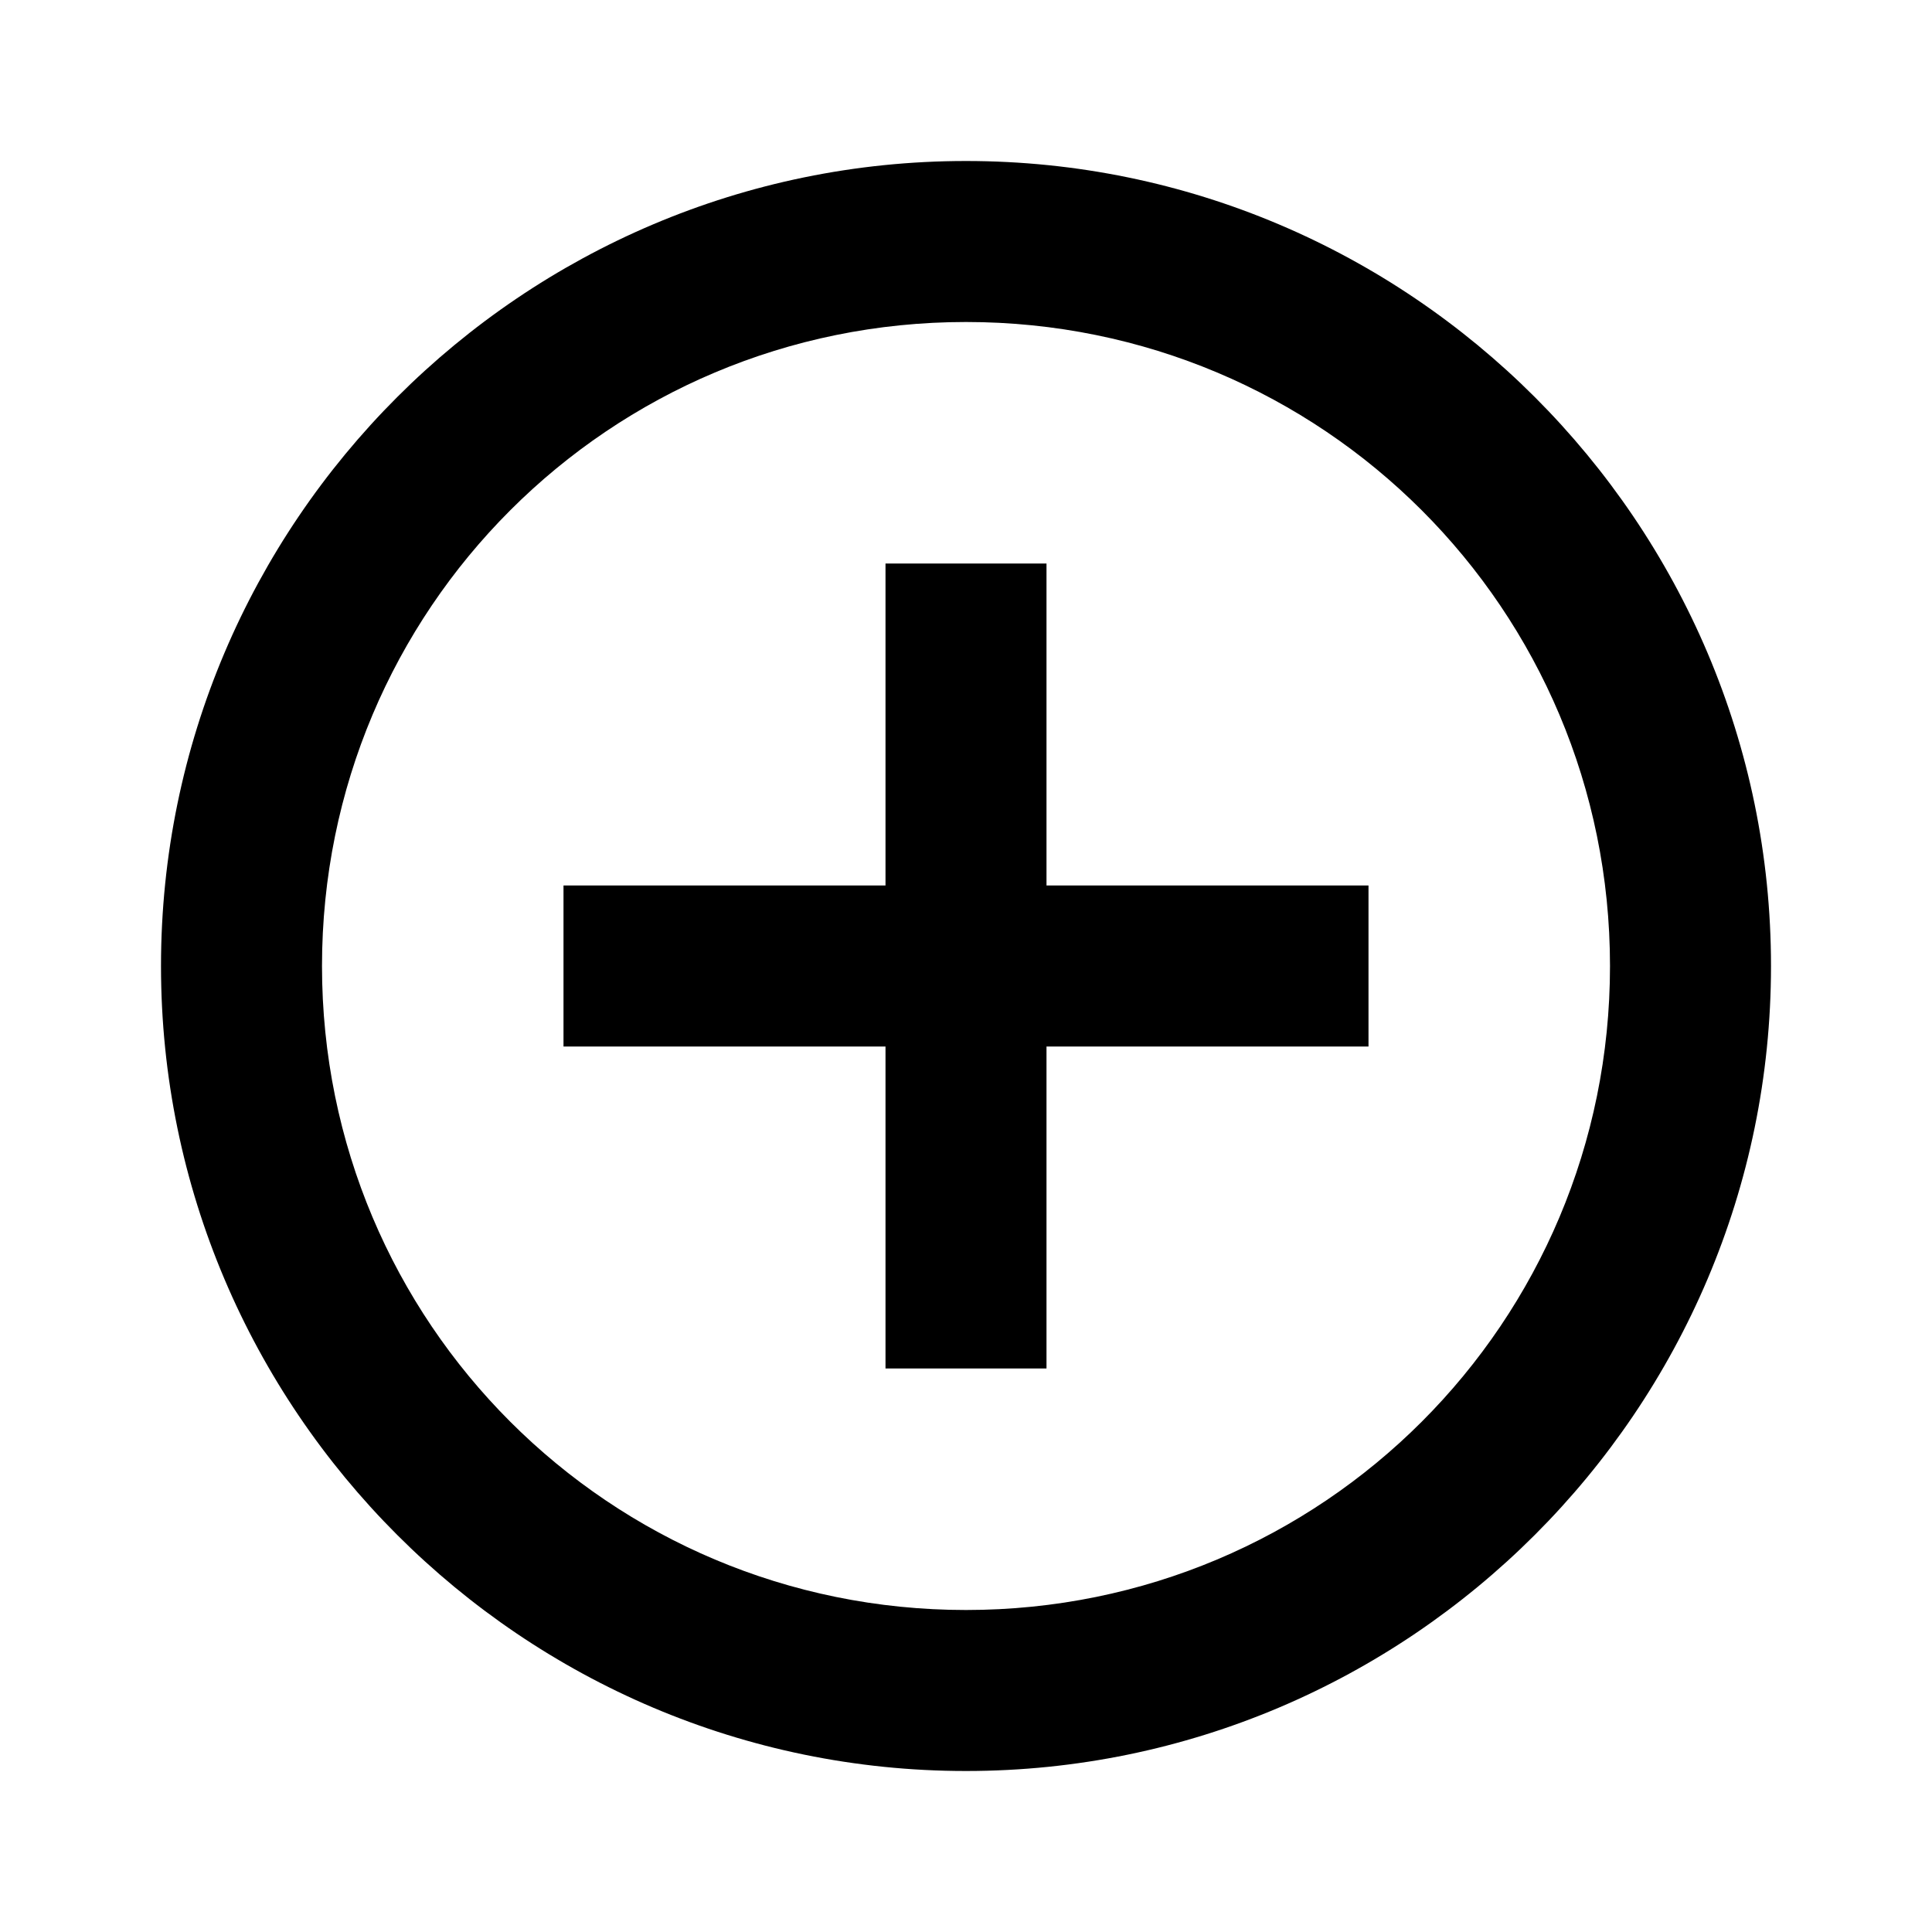
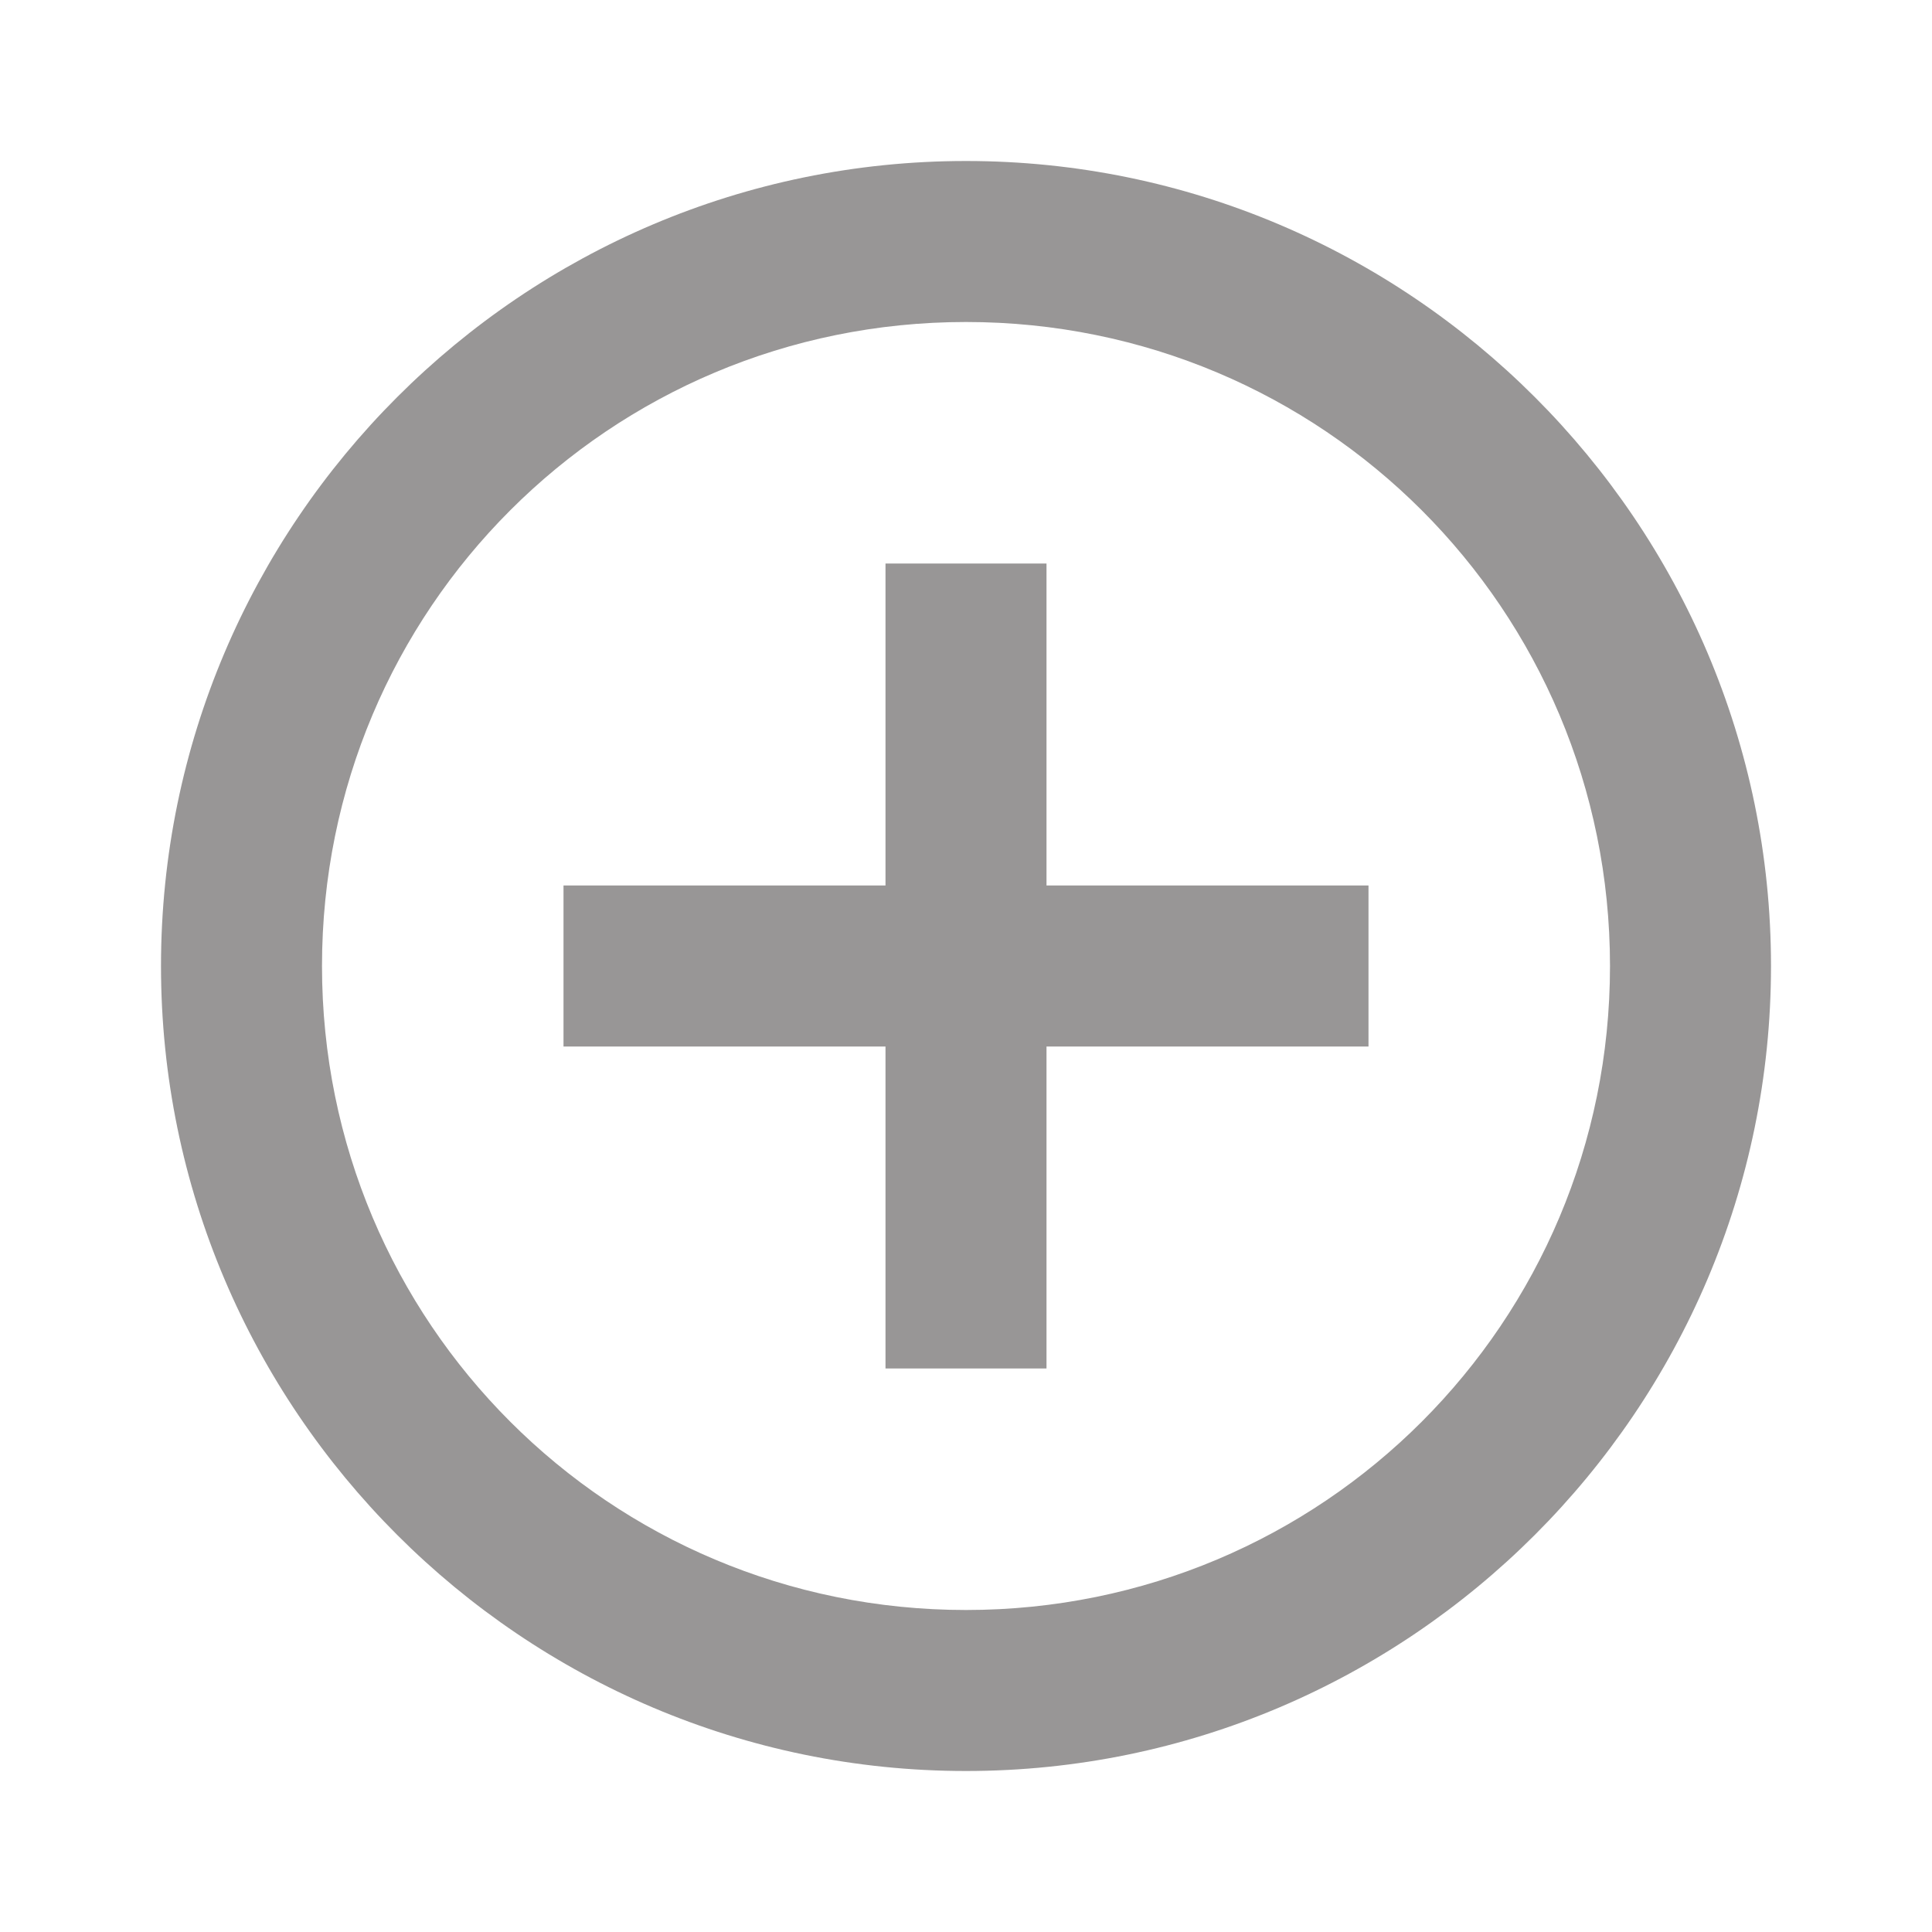
- <svg xmlns="http://www.w3.org/2000/svg" id="plus" fill="#000000" viewBox="0 0 24 24" width="24px" height="24px">
+ <svg xmlns="http://www.w3.org/2000/svg" id="plus" fill="#4441418c" viewBox="0 0 24 24" width="24px" height="24px">
  <path d="M 12 2 C 6.489 2 2 6.489 2 12 C 2 17.511 6.489 22 12 22 C 17.511 22 22 17.511 22 12 C 22 6.489 17.511 2 12 2 z M 12 4 C 16.43 4 20 7.57 20 12 C 20 16.43 16.43 20 12 20 C 7.57 20 4 16.43 4 12 C 4 7.57 7.57 4 12 4 z M 11 7 L 11 11 L 7 11 L 7 13 L 11 13 L 11 17 L 13 17 L 13 13 L 17 13 L 17 11 L 13 11 L 13 7 L 11 7 z" />
</svg>
